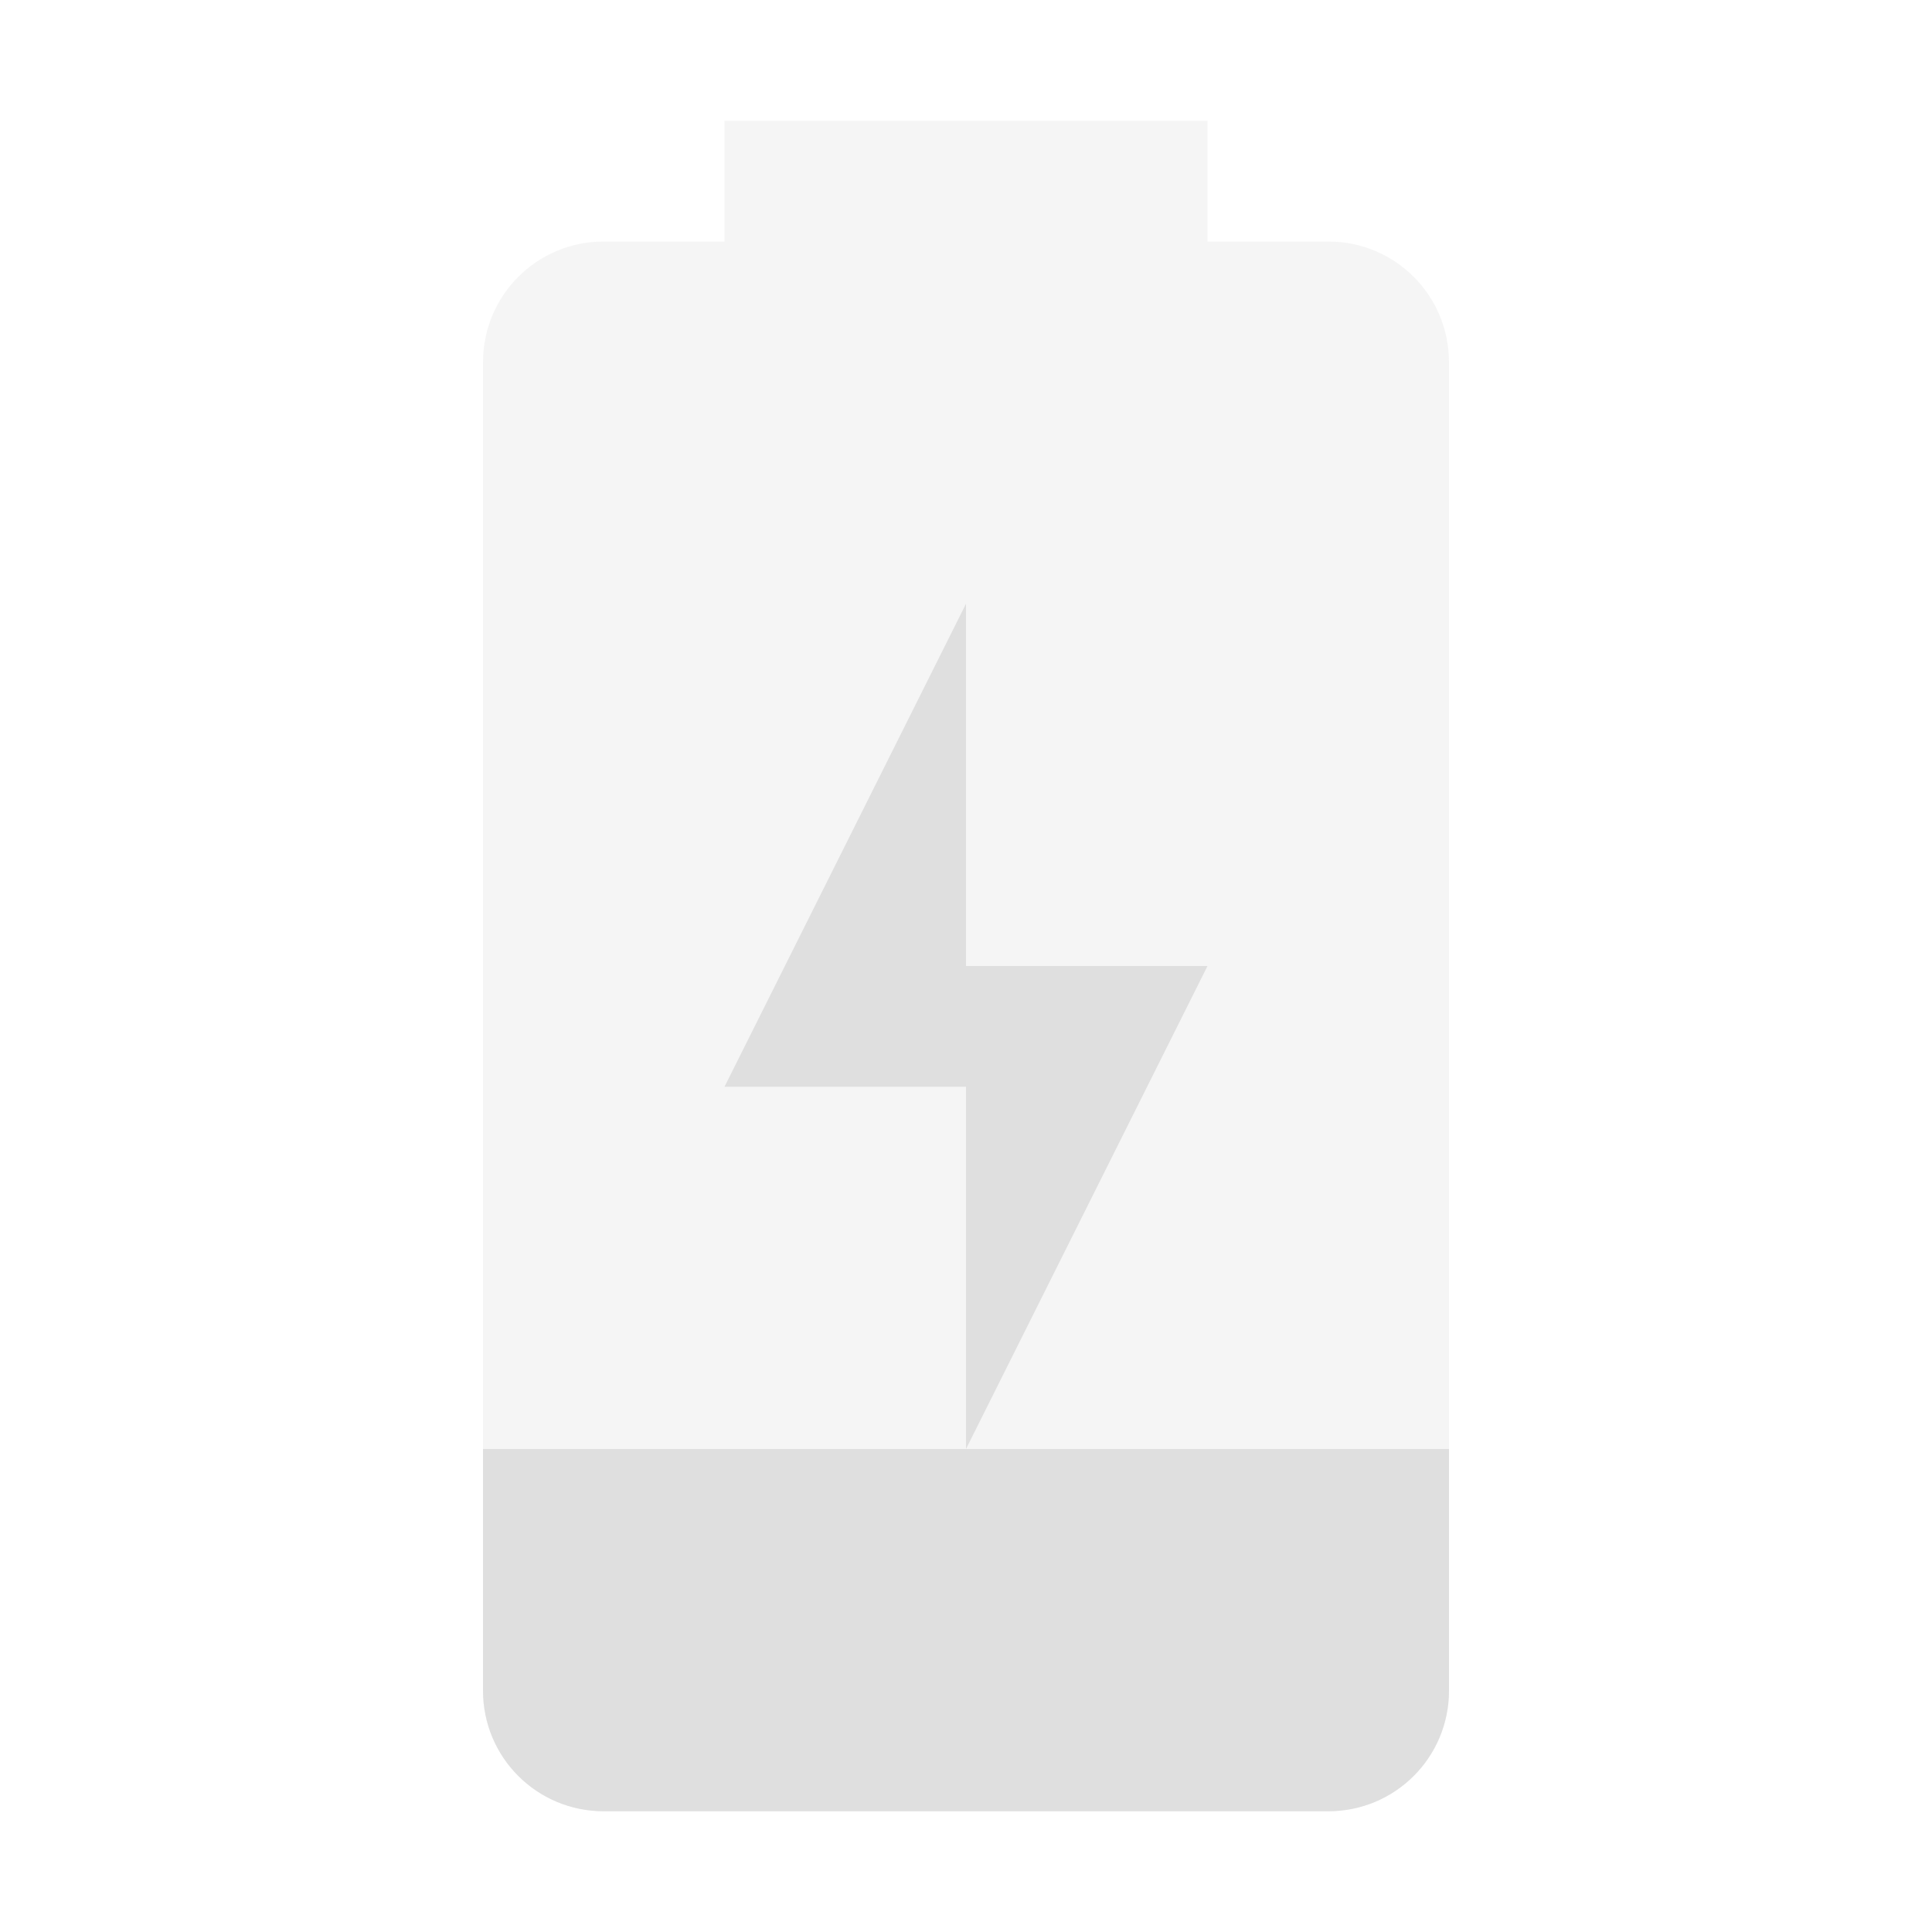
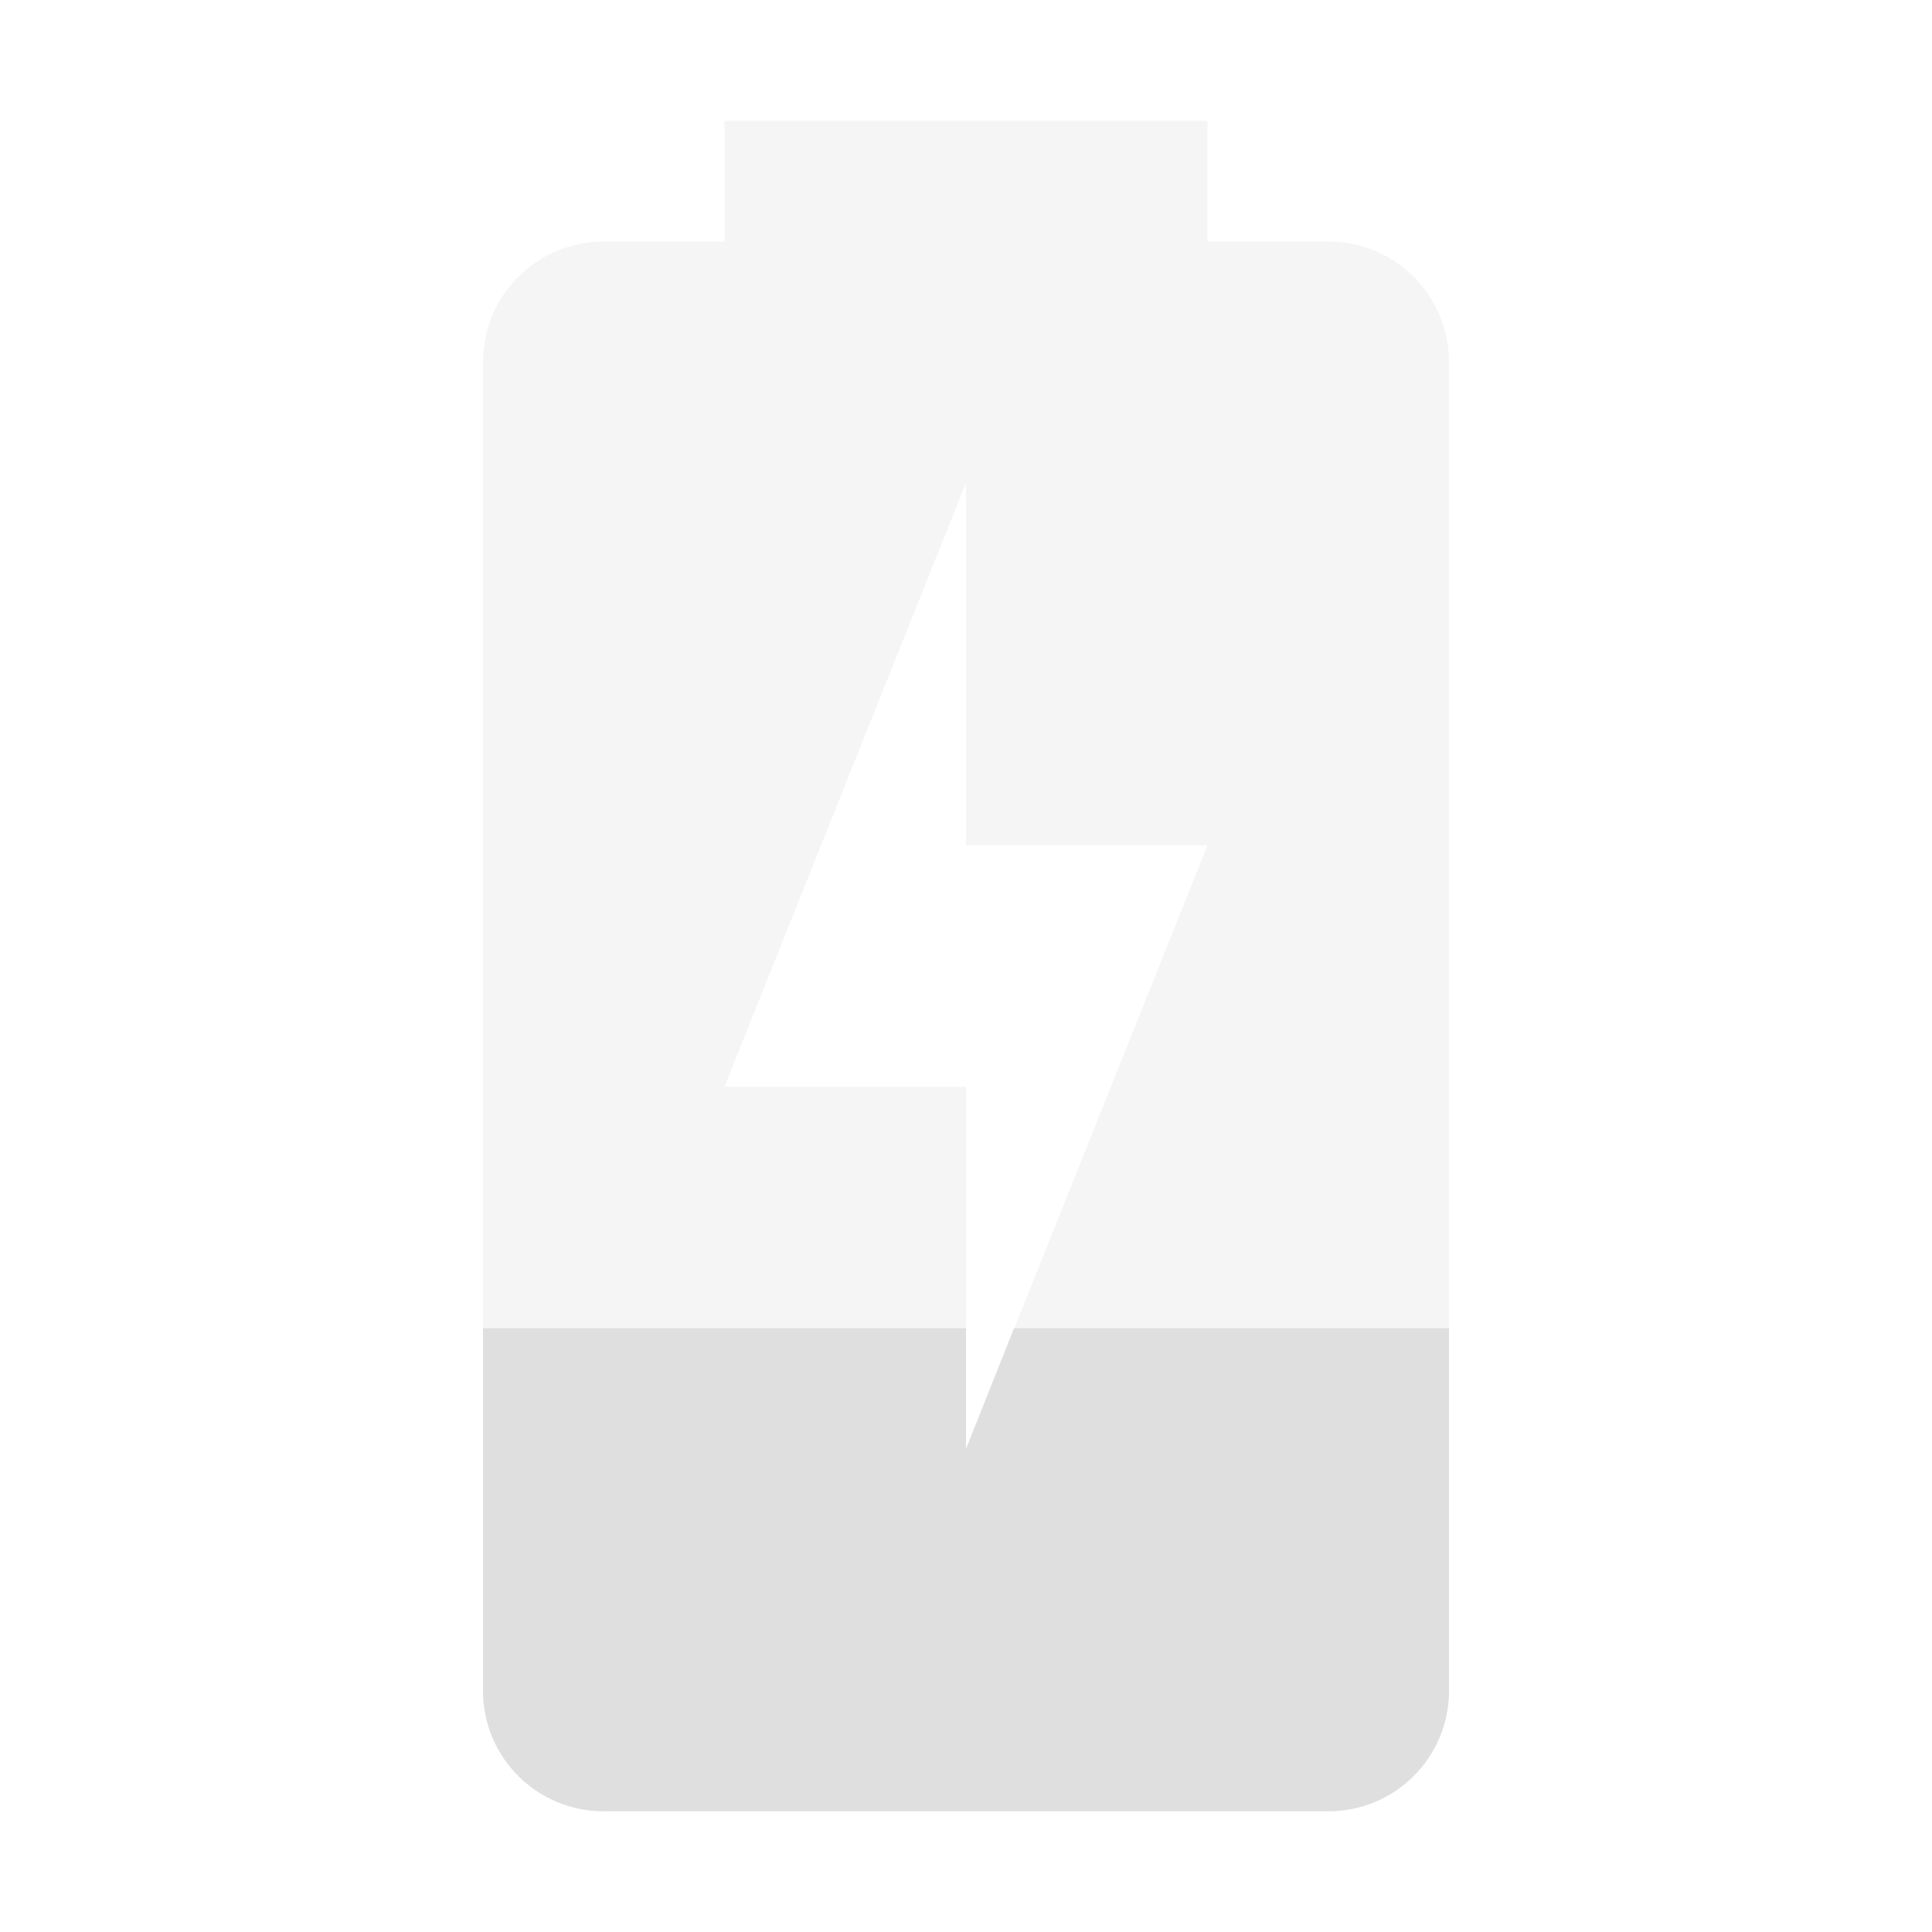
<svg xmlns="http://www.w3.org/2000/svg" width="16" height="16" viewBox="0 0 16 16" version="1.1" id="svg5">
  <defs id="defs2" />
-   <path id="rect788" style="fill:#dfdfdf;stroke-width:3;stroke-linecap:round;stroke-linejoin:round;fill-opacity:1;opacity:0.3" d="M 6 1 L 6 2 L 5 2 C 4.446 2 4 2.446 4 3 L 4 14 C 4 14.554 4.446 15 5 15 L 11 15 C 11.554 15 12 14.554 12 14 L 12 3 C 12 2.446 11.554 2 11 2 L 10 2 L 10 1 L 6 1 z " />
-   <path id="rect900" style="fill:#dfdfdf;fill-opacity:1;stroke-width:3;stroke-linecap:round;stroke-linejoin:round" d="m 12,12 v 2 c 0,0.554 -0.446,1 -1,1 H 5 C 4.446,15 4,14.554 4,14 v -2 z" />
-   <path style="fill:#dfdfdf;fill-opacity:1;stroke:none;stroke-width:2;stroke-linecap:round;stroke-linejoin:round;-inkscape-stroke:none" d="m 8,5 v 3 h 2 L 8,12 V 9 H 6 Z" id="path2100" />
+   <path id="rect788" style="fill:#dfdfdf;stroke-width:3;stroke-linecap:round;stroke-linejoin:round;fill-opacity:1;opacity:0.3" d="M 6 1 L 6 2 L 5 2 C 4.446 2 4 2.446 4 3 L 4 14 C 4 14.554 4.446 15 5 15 L 11 15 C 11.554 15 12 14.554 12 14 L 12 3 C 12 2.446 11.554 2 11 2 L 10 2 L 10 1 L 6 1 z M 8 4 L 8 7 L 10 7 L 8 12 L 8 9 L 6 9 L 8 4 z " />
+   <path id="rect900" style="fill:#dfdfdf;stroke-width:3;stroke-linecap:round;stroke-linejoin:round;fill-opacity:1" d="M 4 11 L 4 14 C 4 14.554 4.446 15 5 15 L 11 15 C 11.554 15 12 14.554 12 14 L 12 11 L 8.398 11 L 8 12 L 8 11 L 4 11 z " />
</svg>
